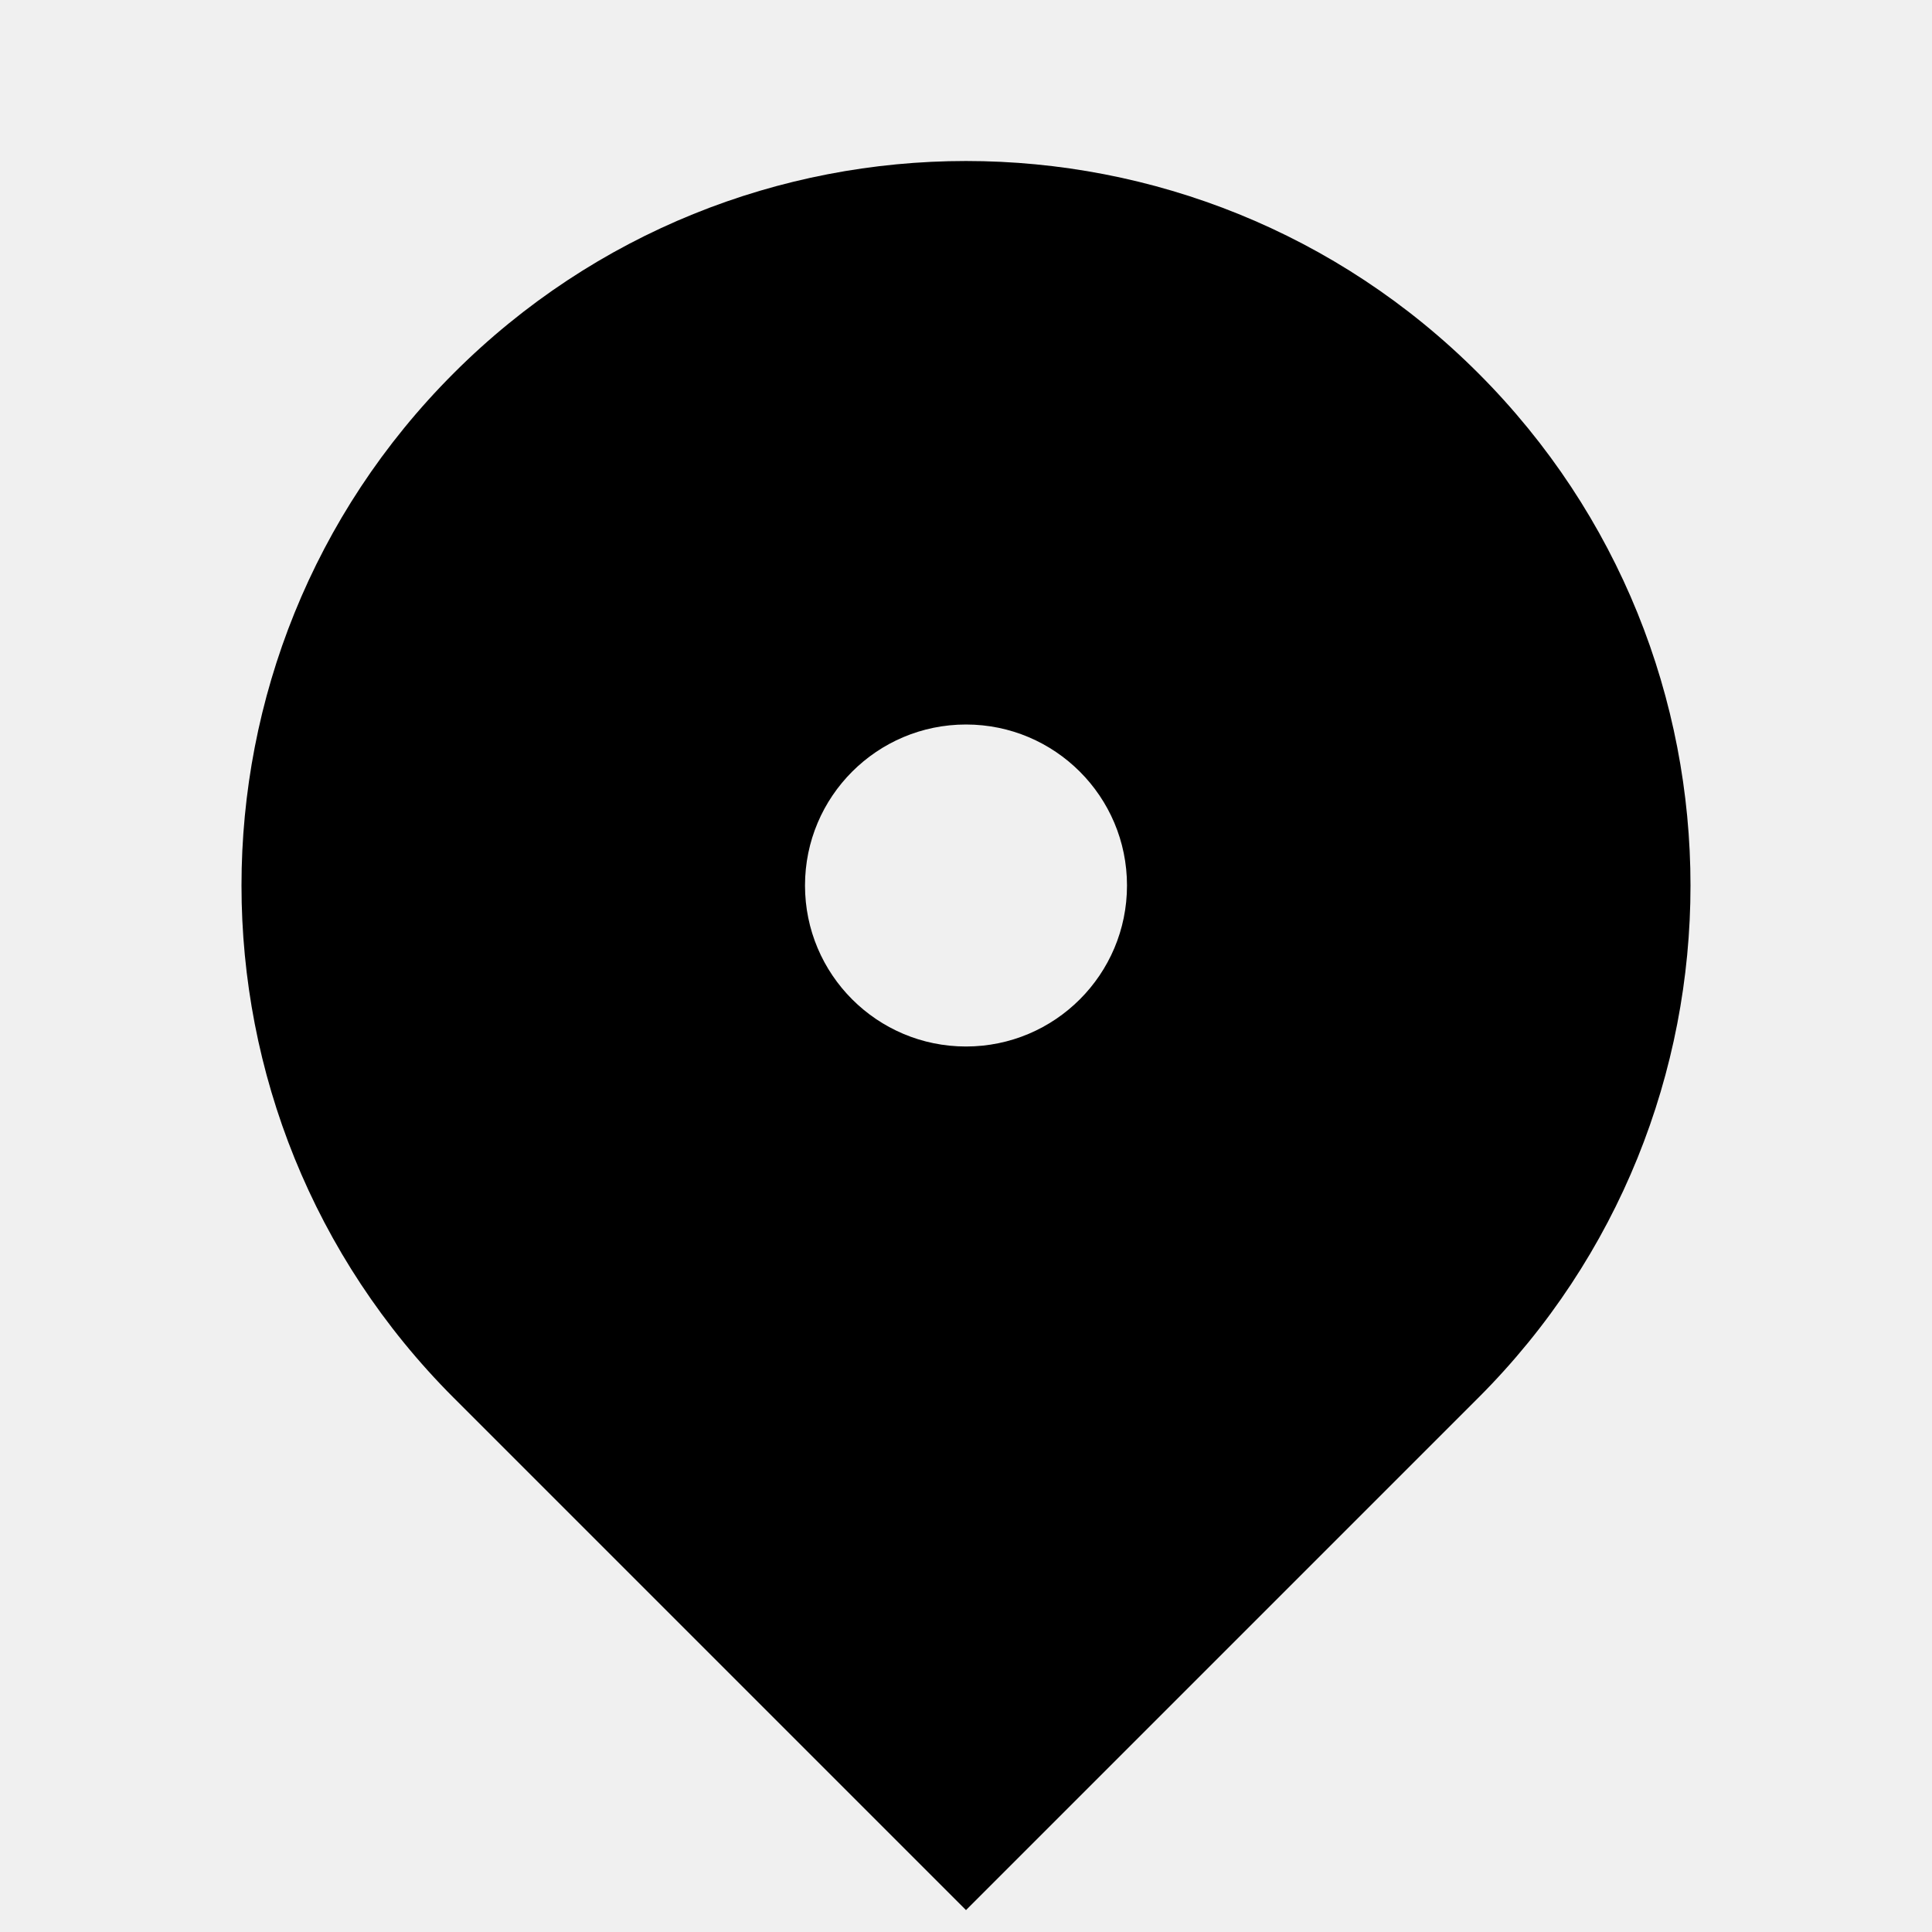
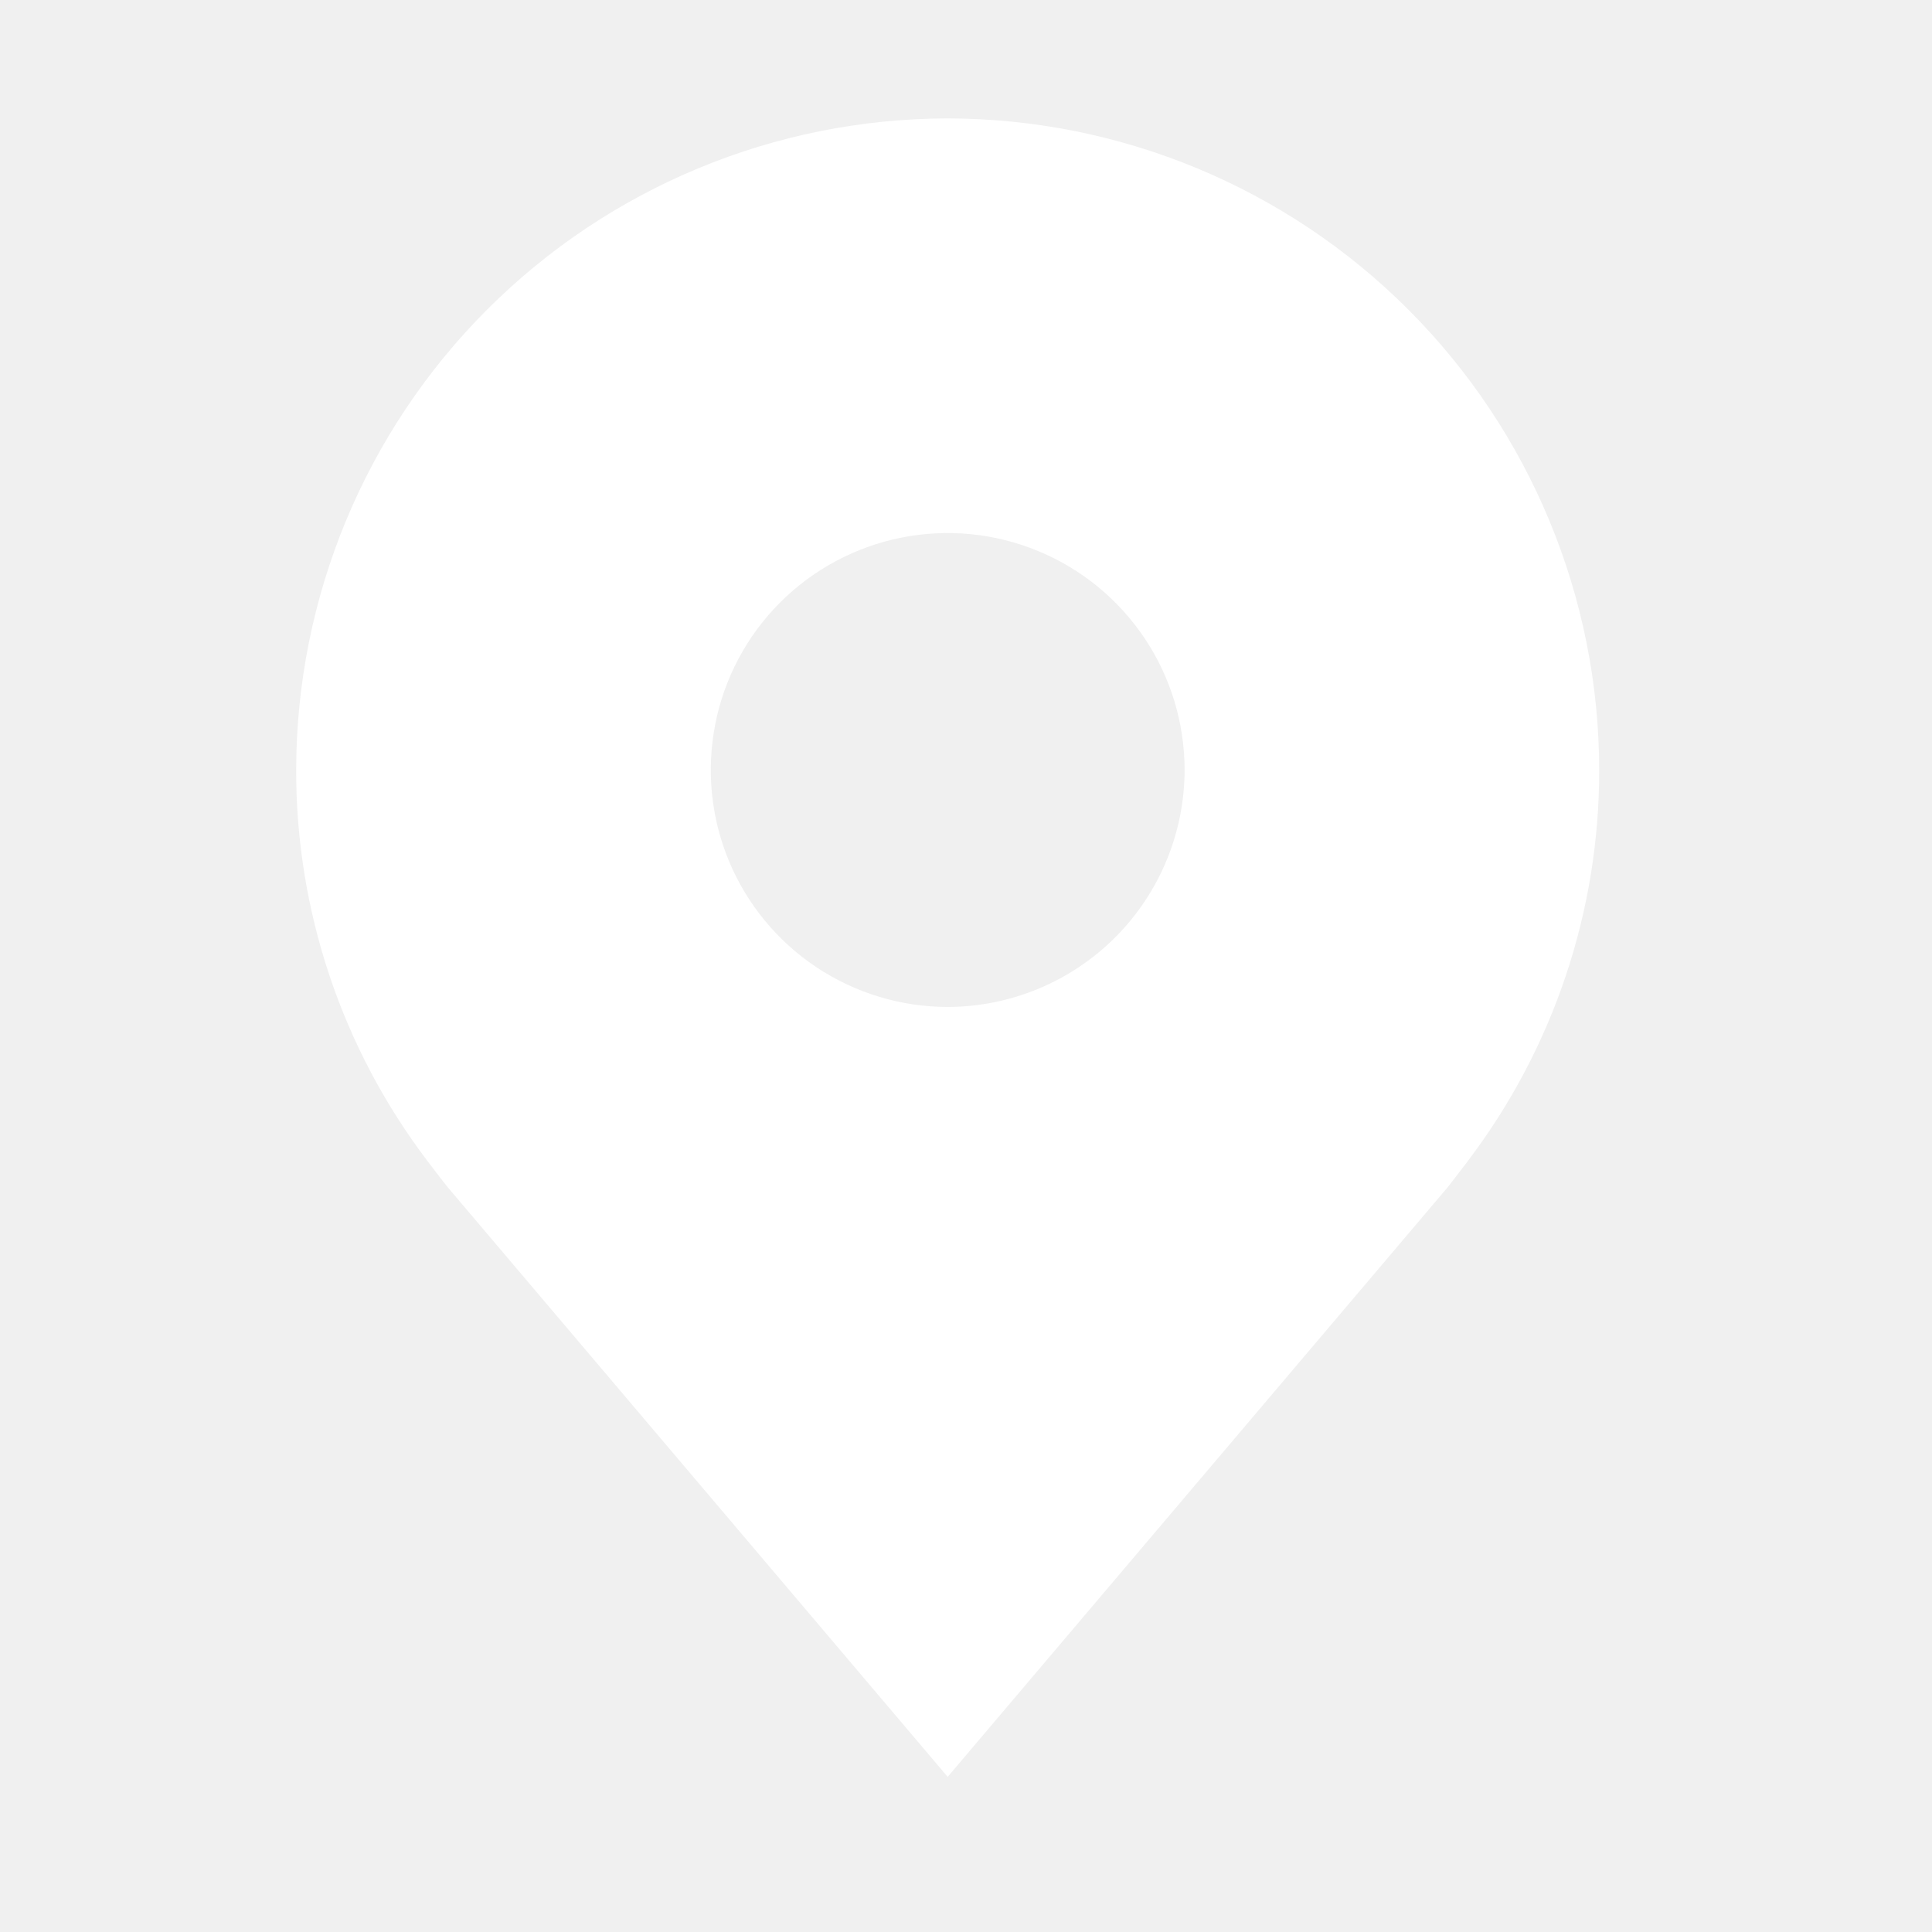
- <svg xmlns="http://www.w3.org/2000/svg" width="800px" height="800px" viewBox="0 0 24 24">
-   <g>
-     <path fill="none" d="M0 0h24v24H0z" />
-     <path d="M18.364 17.364L12 23.728l-6.364-6.364a9 9 0 1 1 12.728 0zM12 13a2 2 0 1 0 0-4 2 2 0 0 0 0 4z" />
-   </g>
+ <svg xmlns="http://www.w3.org/2000/svg" width="27" height="27" viewBox="0 0 27 27" fill="none">
+   <path d="M13.244 1.655C10.83 1.658 8.516 2.618 6.809 4.325C5.102 6.032 4.142 8.347 4.139 10.761C4.136 12.733 4.78 14.653 5.973 16.224C5.973 16.224 6.221 16.551 6.262 16.598L13.244 24.832L20.23 16.594C20.266 16.55 20.515 16.224 20.515 16.224L20.516 16.221C21.708 14.651 22.352 12.732 22.349 10.761C22.347 8.347 21.386 6.032 19.68 4.325C17.973 2.618 15.658 1.658 13.244 1.655ZM13.244 14.072C12.589 14.072 11.949 13.877 11.405 13.514C10.86 13.15 10.436 12.633 10.185 12.028C9.935 11.423 9.869 10.757 9.997 10.115C10.124 9.472 10.44 8.882 10.903 8.419C11.366 7.956 11.956 7.641 12.598 7.513C13.241 7.385 13.906 7.451 14.511 7.702C15.116 7.952 15.633 8.377 15.997 8.921C16.361 9.466 16.555 10.106 16.555 10.761C16.554 11.638 16.205 12.48 15.584 13.101C14.963 13.721 14.122 14.071 13.244 14.072Z" fill="white" />
</svg>
